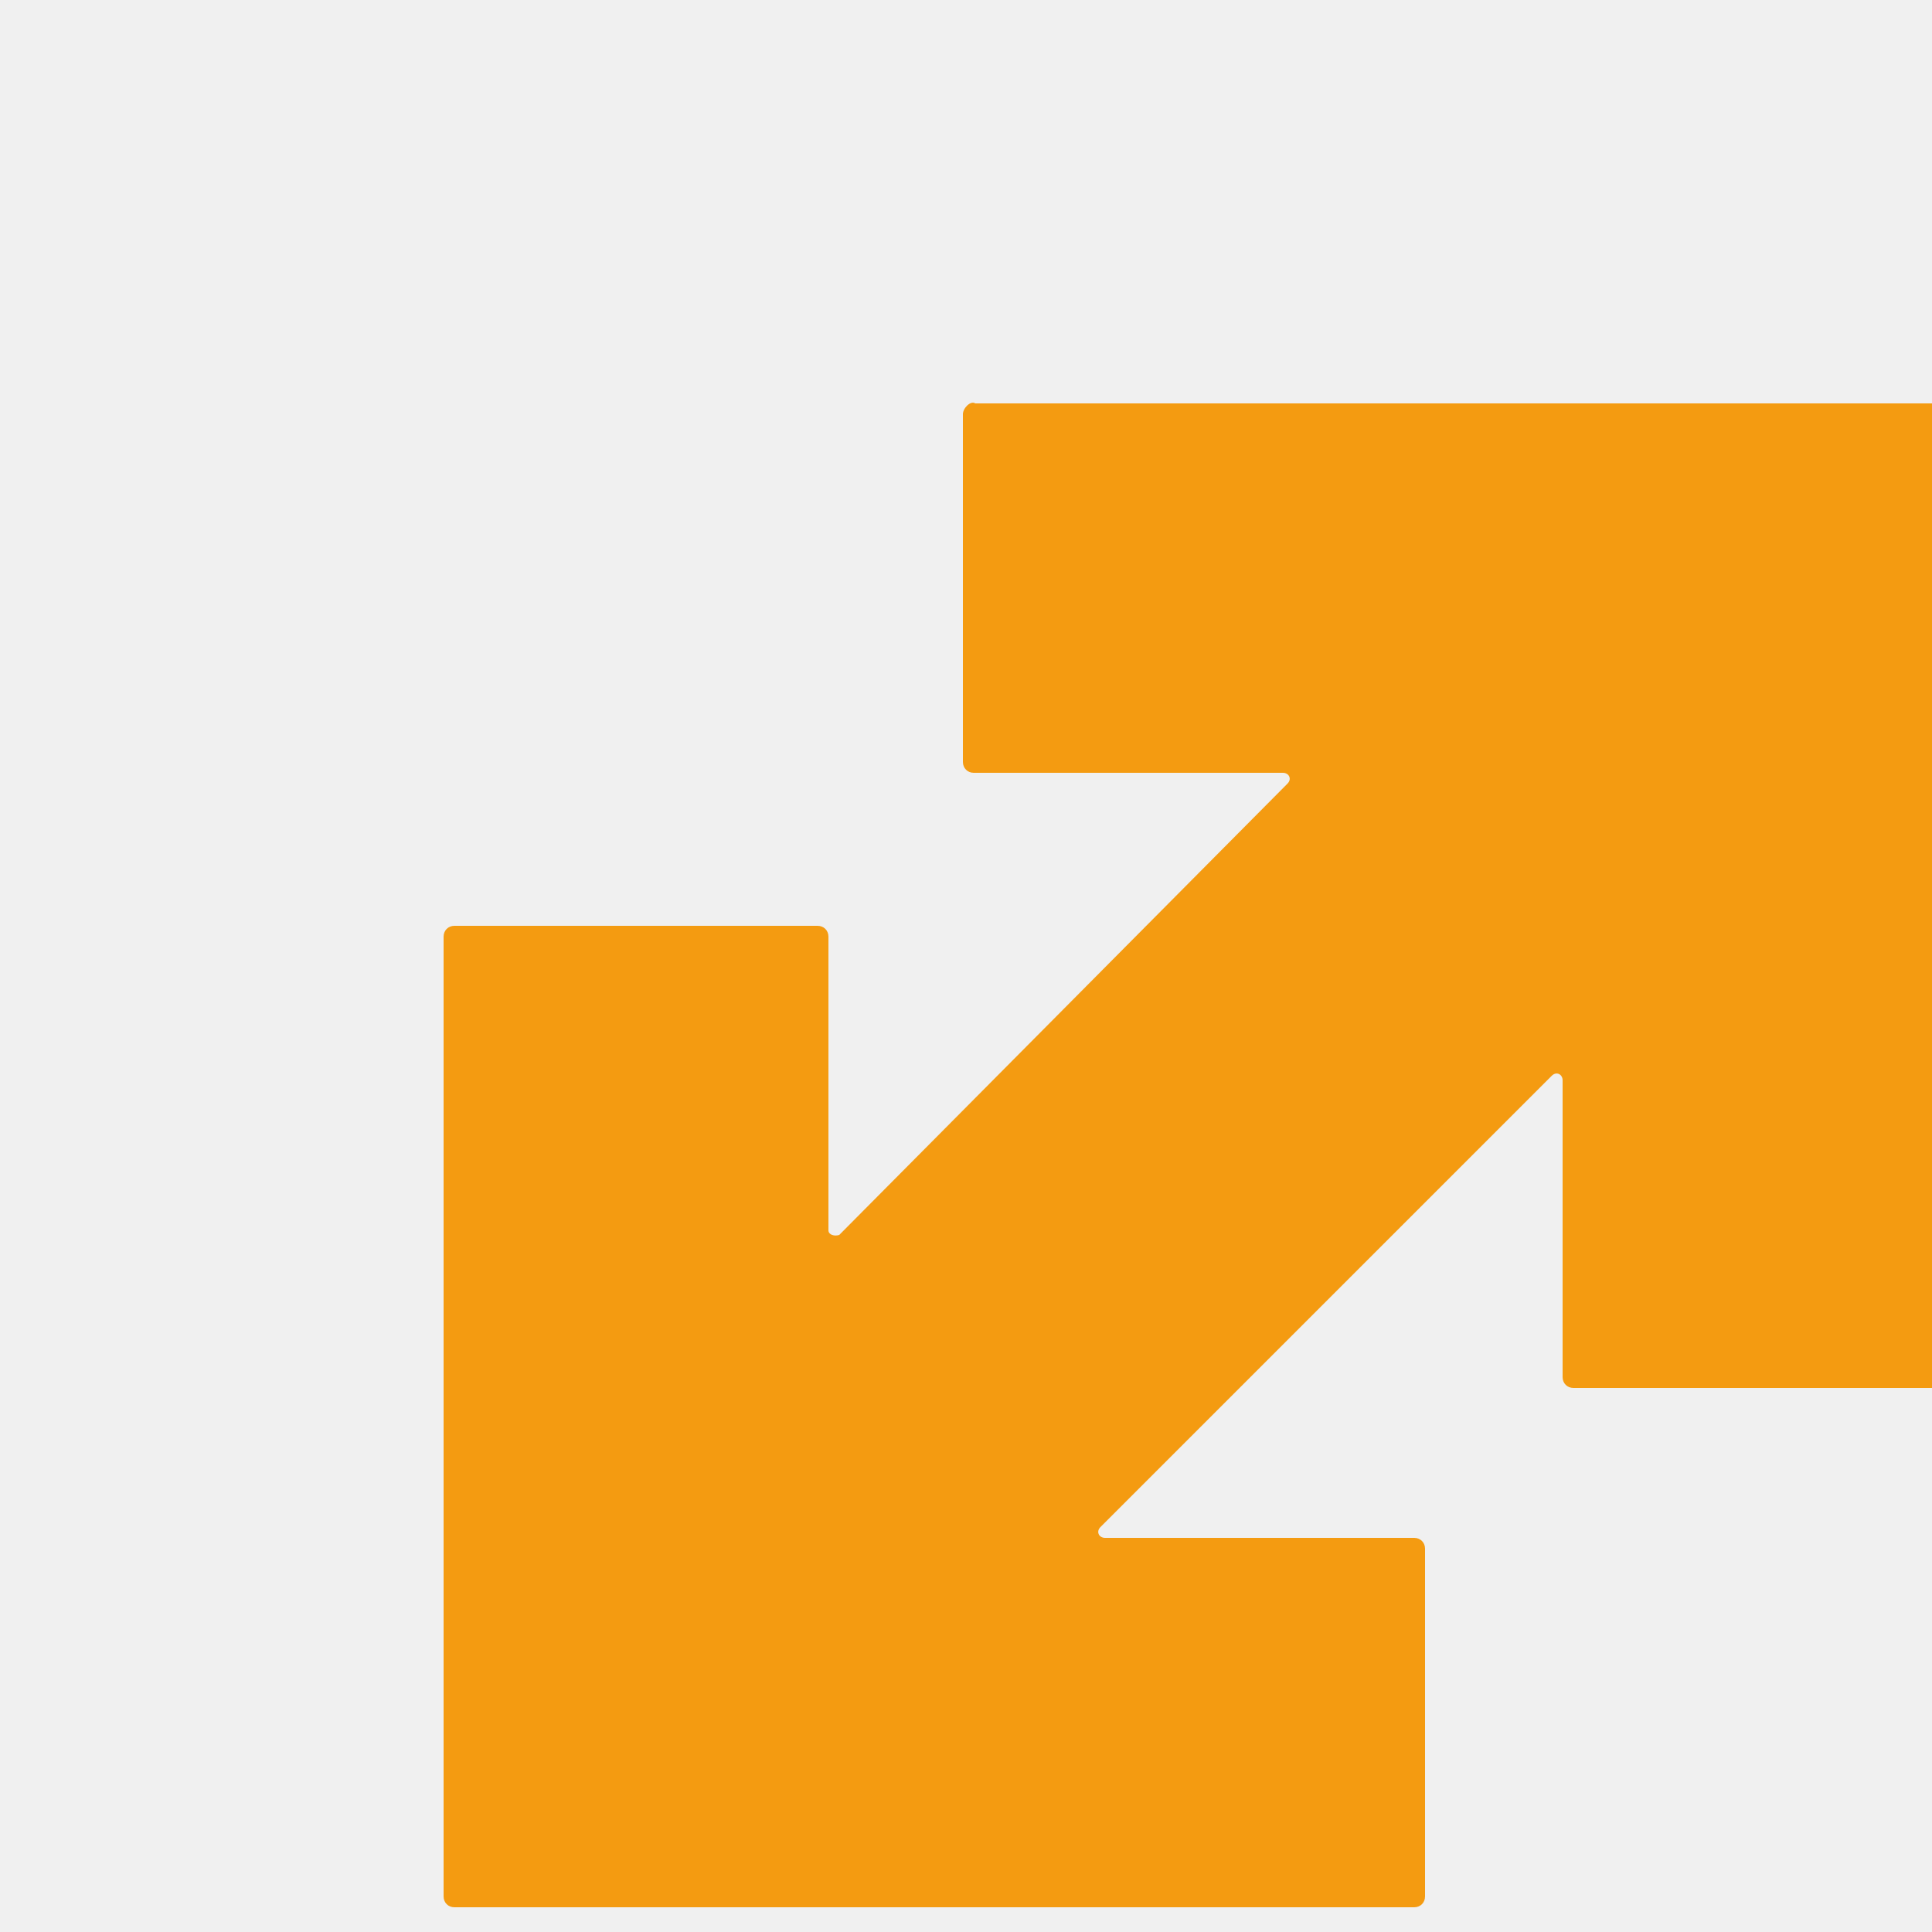
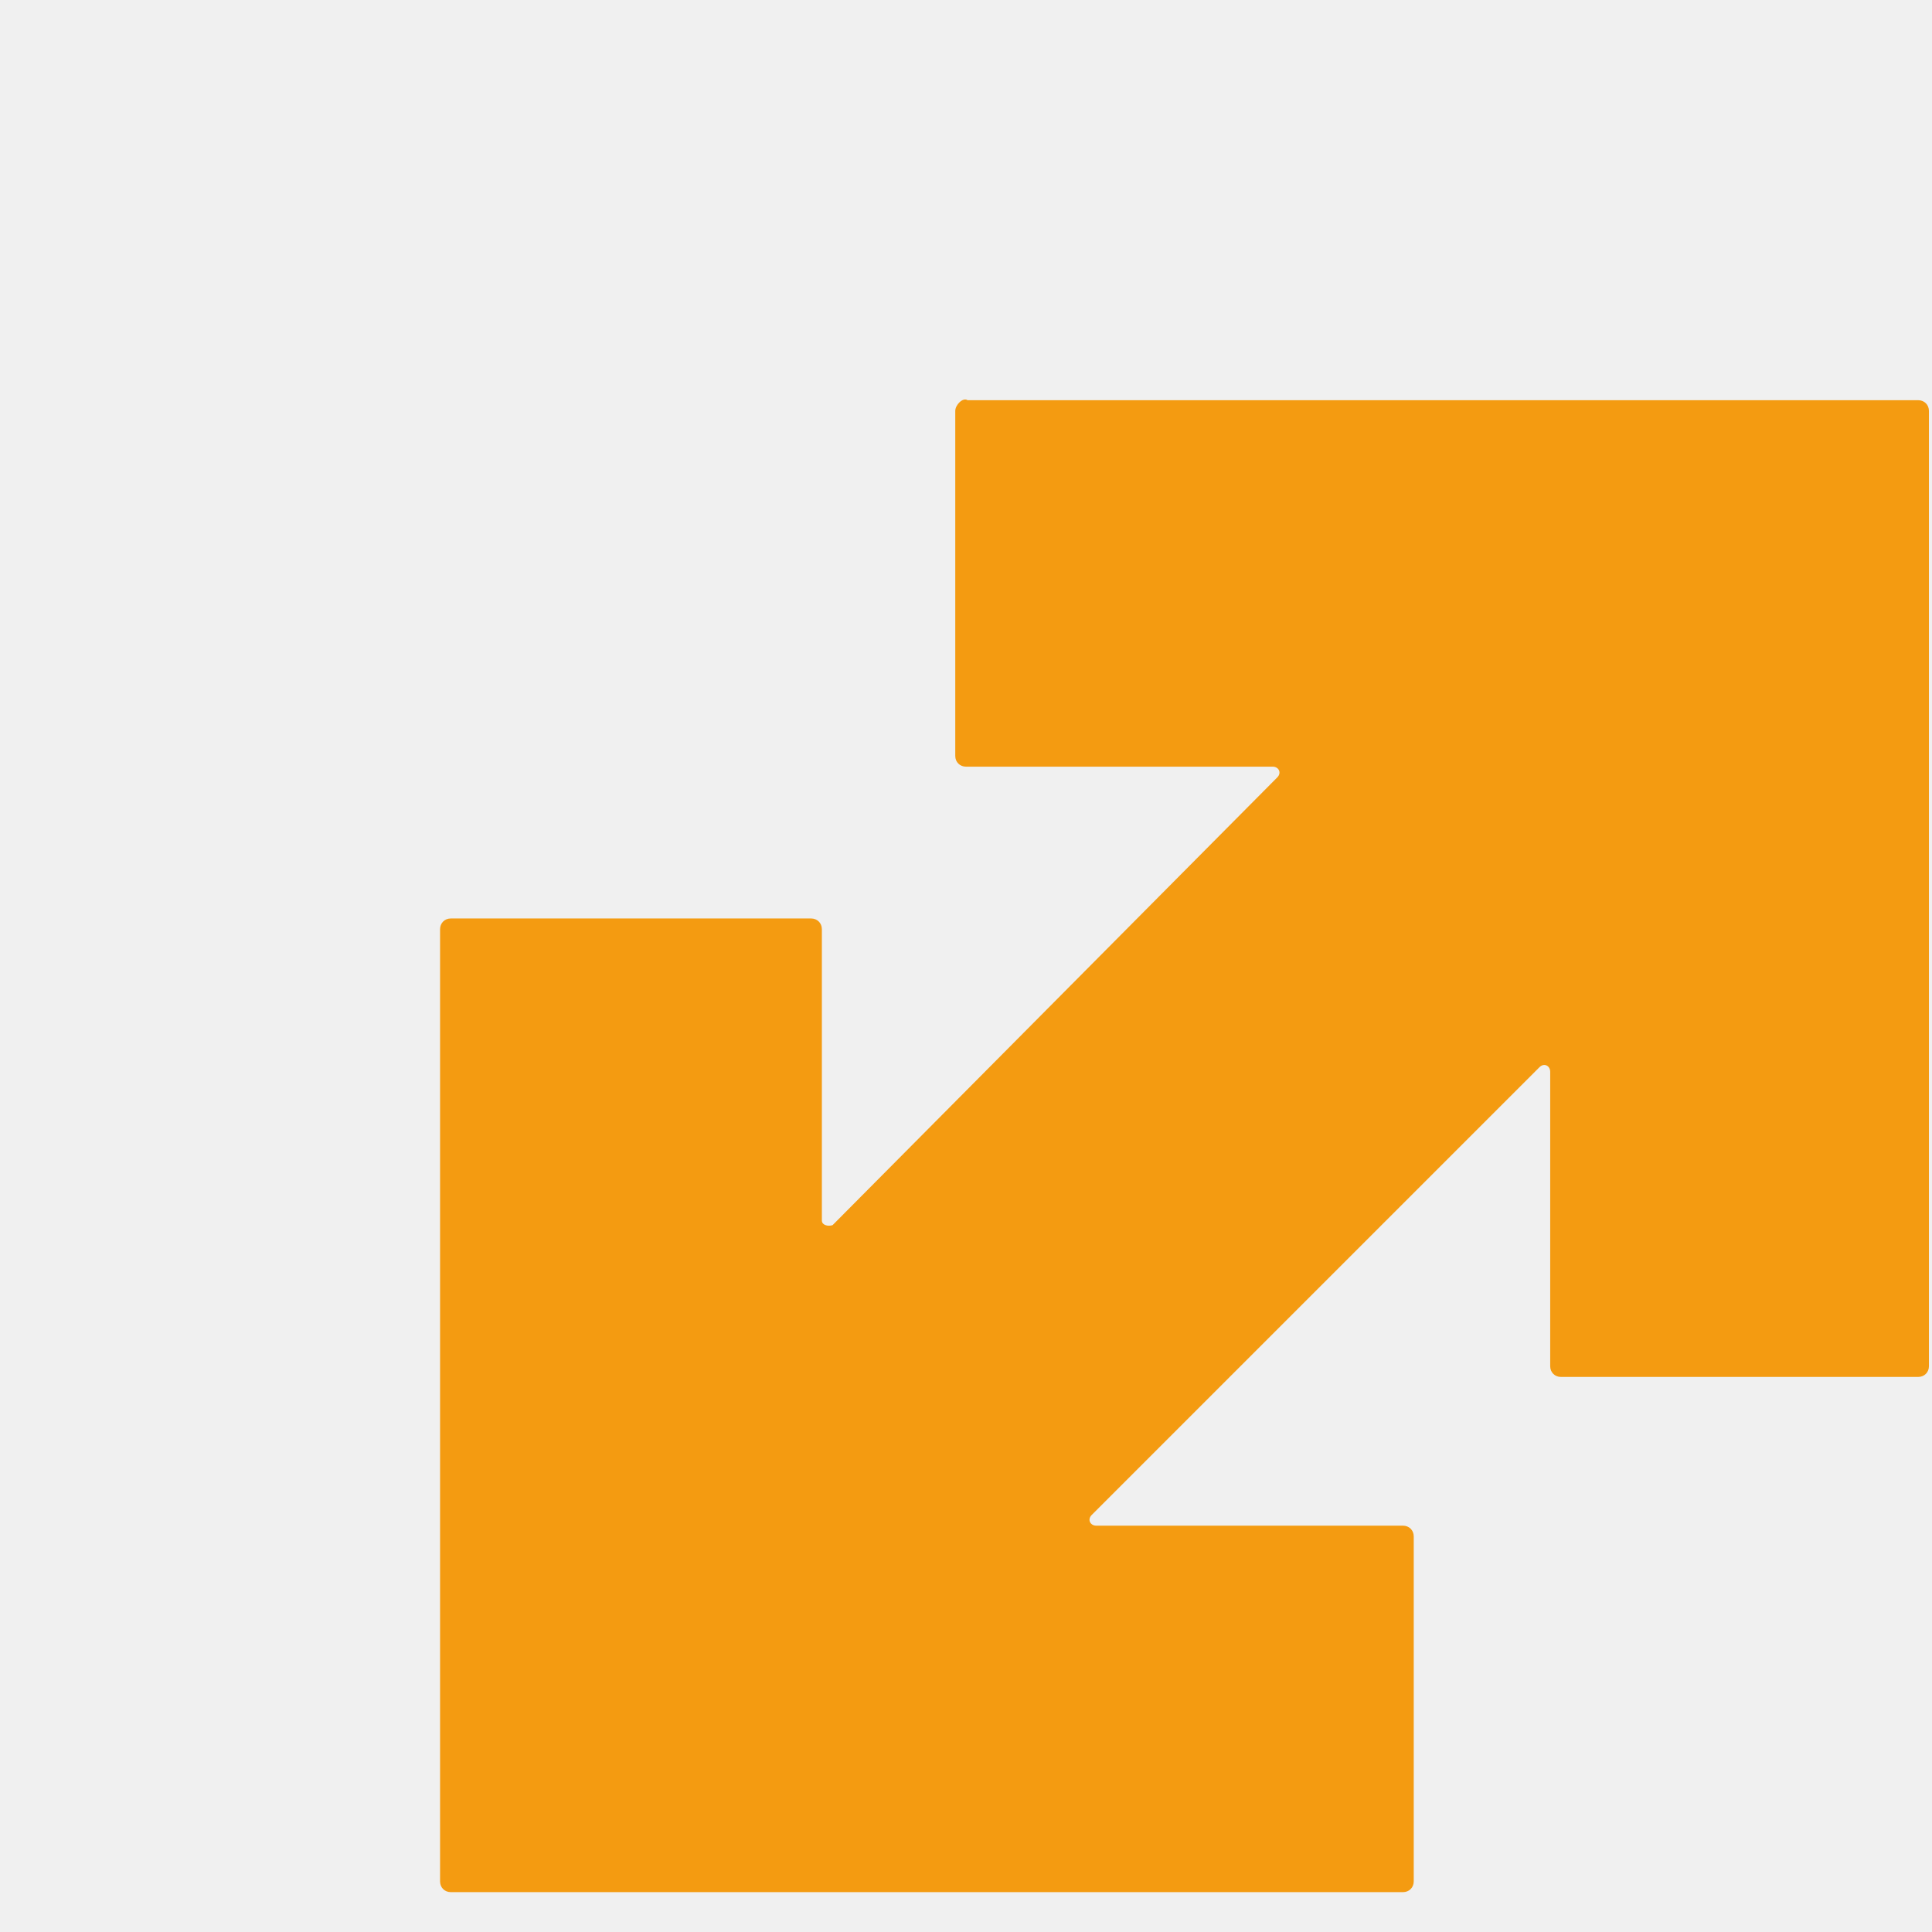
- <svg xmlns="http://www.w3.org/2000/svg" version="1.1" id="Layer_1" x="0px" y="0px" width="24pt" height="24pt" viewBox="0 0 125 125" style="enable-background:new 0 0 125 125;" xml:space="preserve">
+ <svg xmlns="http://www.w3.org/2000/svg" version="1.1" id="Layer_1" x="0px" y="0px" width="23pt" height="23pt" viewBox="0 0 126 126" style="enable-background:new 0 0 126 126;" xml:space="preserve">
  <style type="text/css">
	.st0{fill:#F49B11;}
	.st1{fill:#123750;}
	.st2{fill:#FFFFFF;}
	.st3{fill:#231F20;}
</style>
  <g>
    <g>
      <g>
        <path class="st0" d="M62.3,26.8v22.5c0,0.4,0.3,0.7,0.7,0.7h20c0.4,0,0.6,0.4,0.3,0.7L54.3,79.9c-0.3,0.1-0.7,0-0.7-0.3v-19     c0-0.4-0.3-0.7-0.7-0.7H29.4c-0.4,0-0.7,0.3-0.7,0.7v62.1c0,0.4,0.3,0.7,0.7,0.7h62.1c0.4,0,0.7-0.3,0.7-0.7v-22.5     c0-0.4-0.3-0.7-0.7-0.7h-20c-0.4,0-0.6-0.4-0.3-0.7l29.2-29.2c0.3-0.3,0.7-0.1,0.7,0.3v19.2c0,0.4,0.3,0.7,0.7,0.7h23.3     c0.4,0,0.7-0.3,0.7-0.7V26.8c0-0.4-0.3-0.7-0.7-0.7h-62C62.8,25.9,62.3,26.4,62.3,26.8z" />
      </g>
    </g>
  </g>
</svg>
